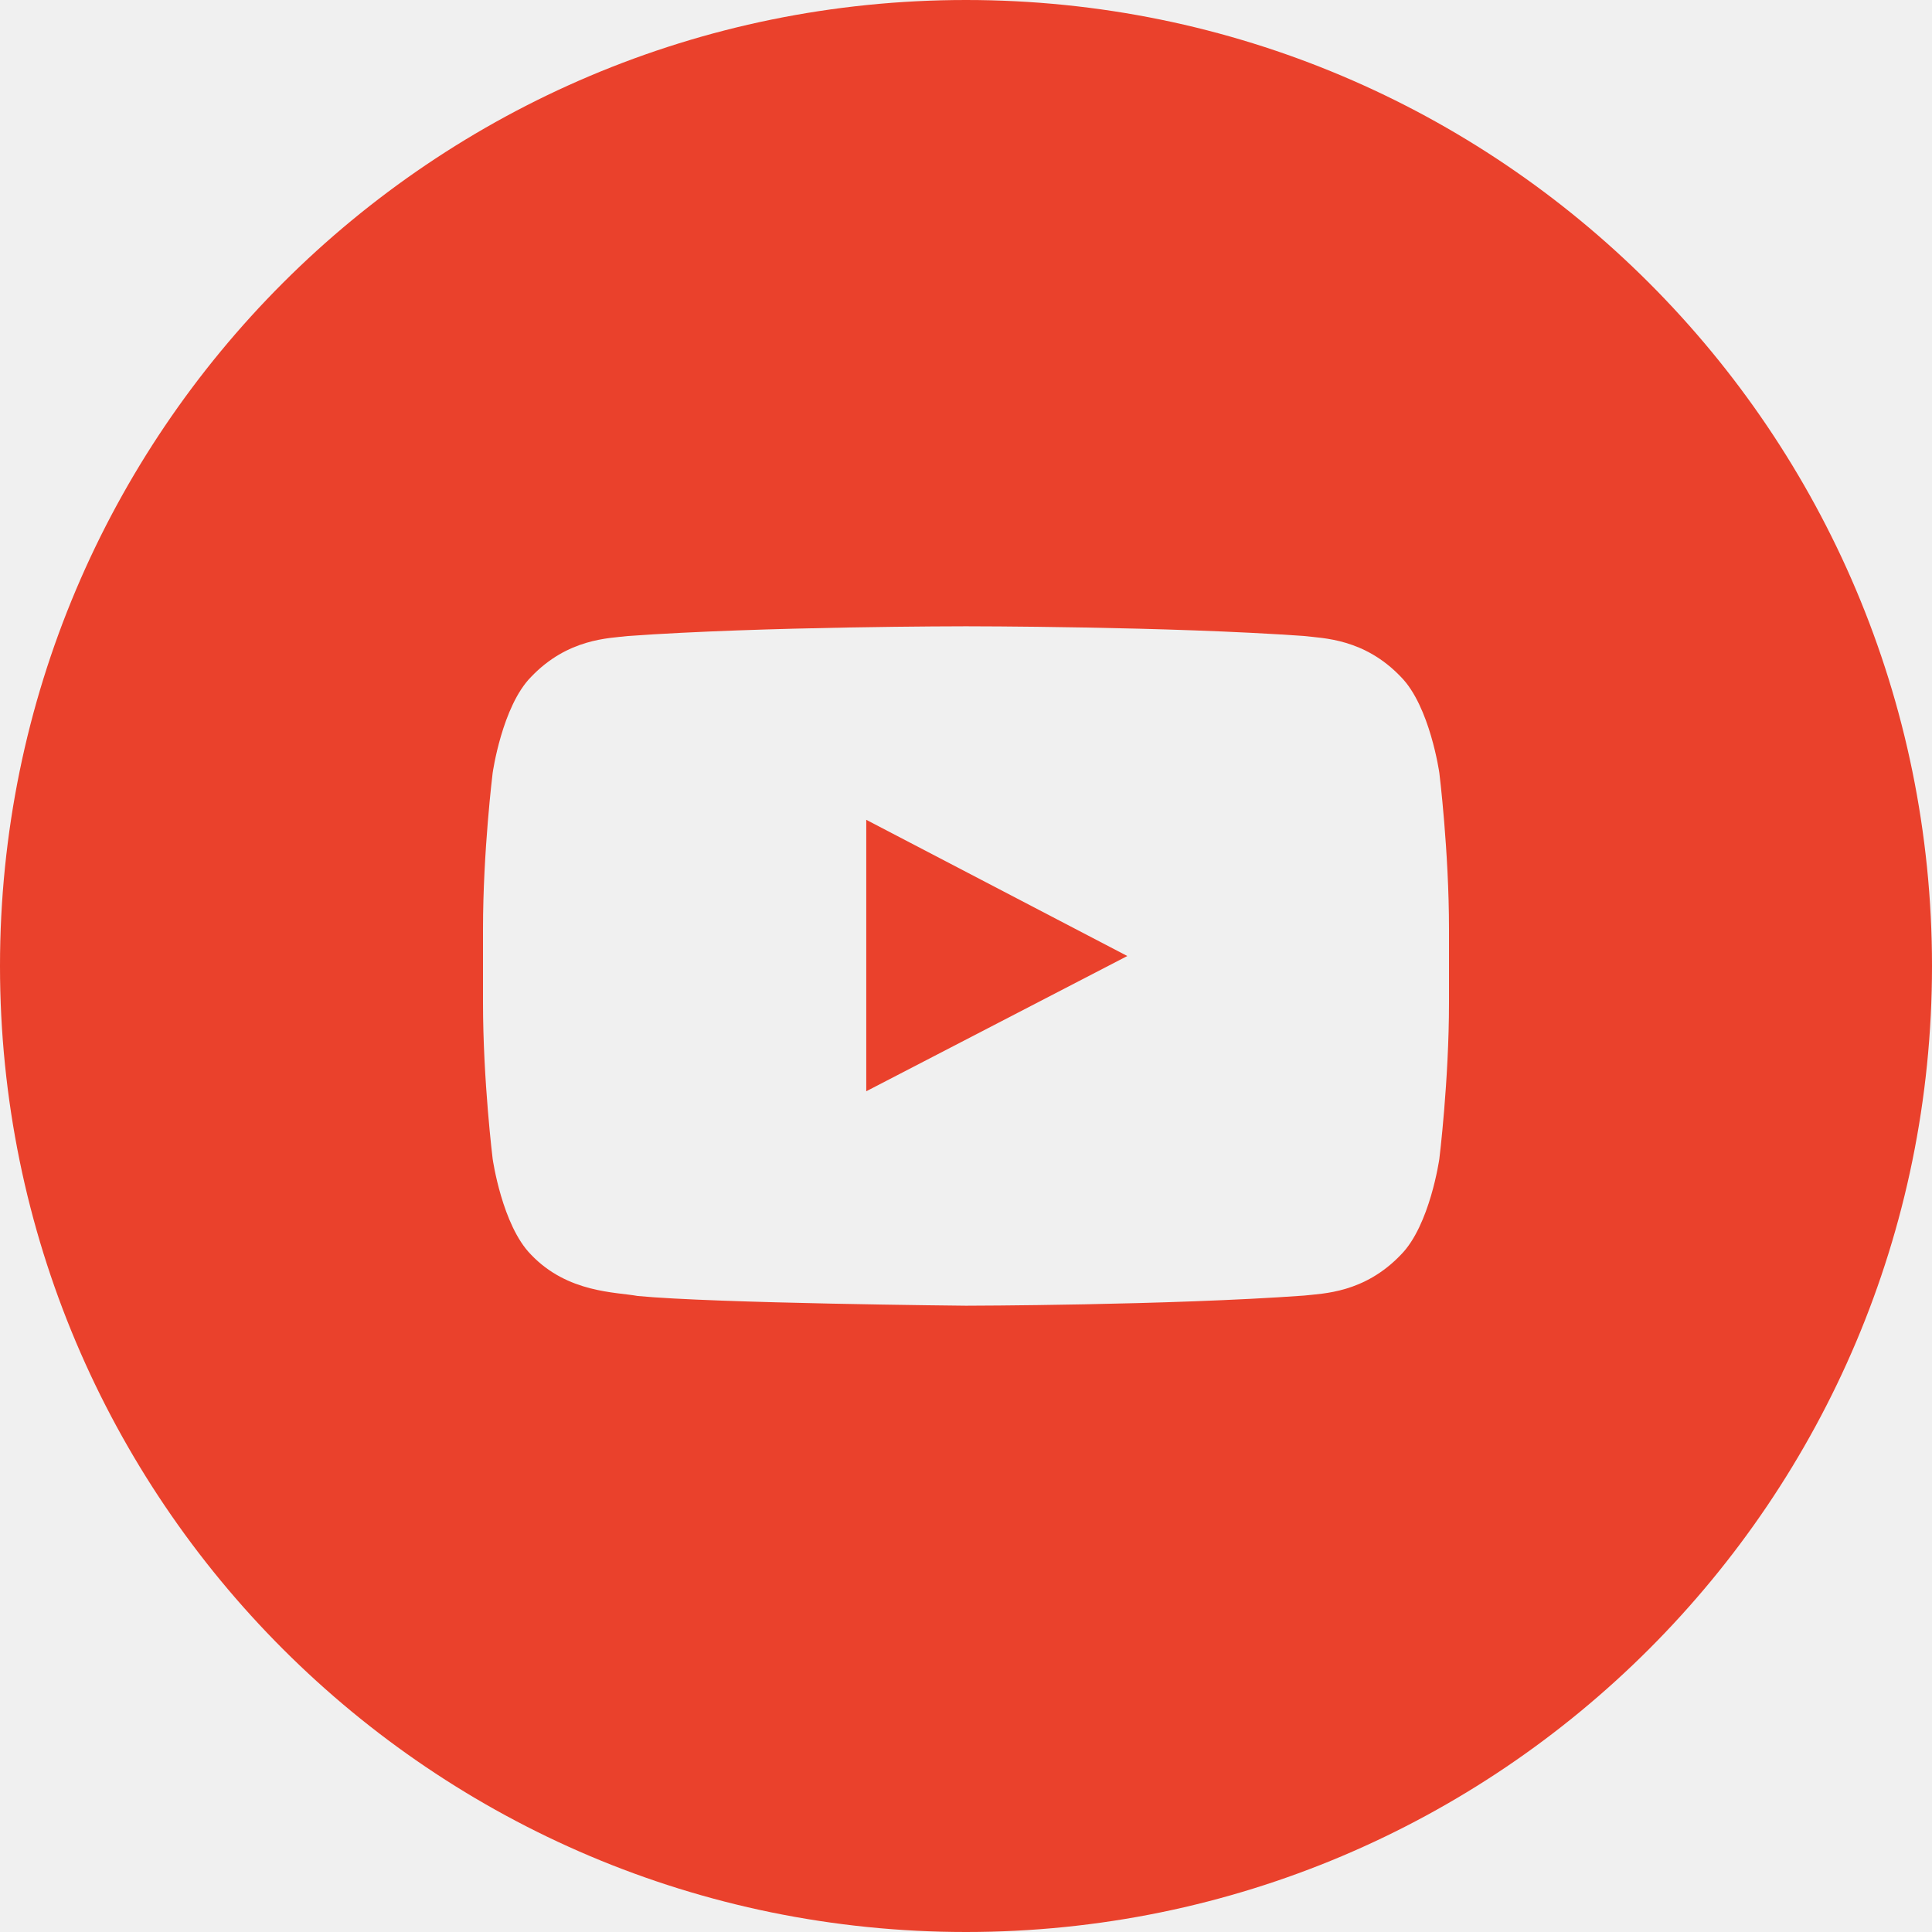
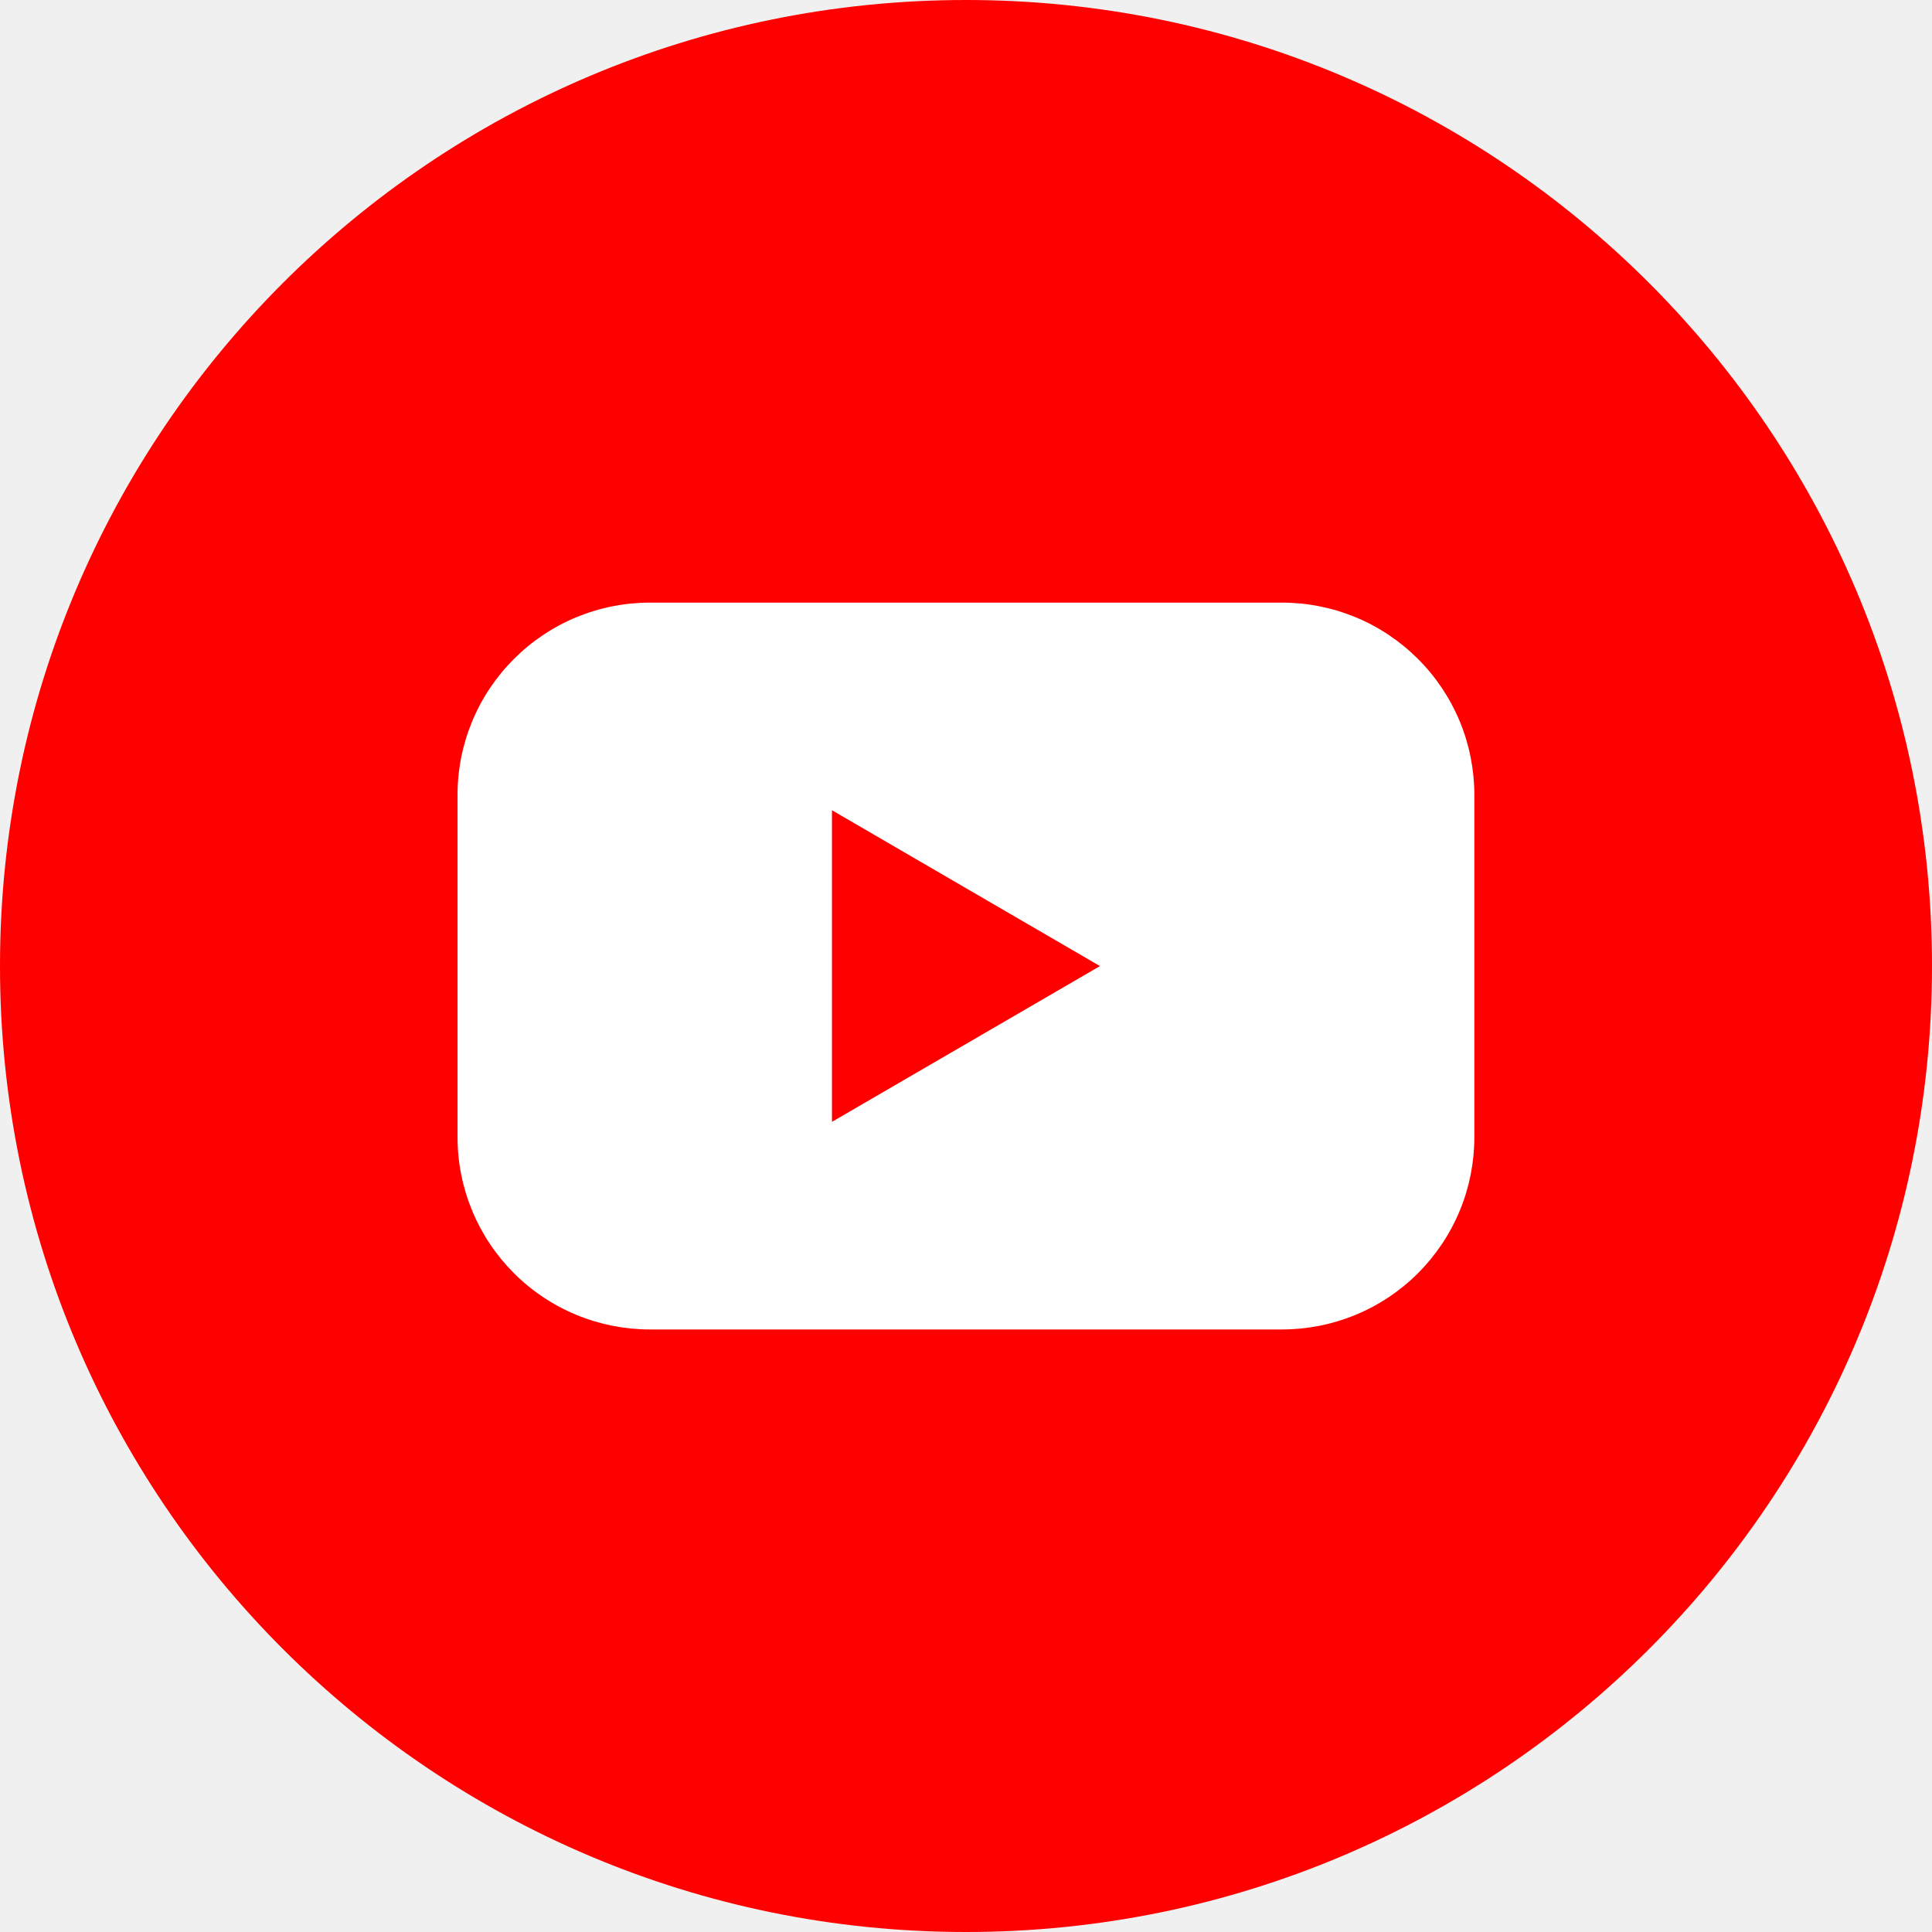
<svg xmlns="http://www.w3.org/2000/svg" width="24" height="24" viewBox="0 0 24 24" fill="none">
-   <g clip-path="url(#clip0_4011_141)">
-     <path fill-rule="evenodd" clip-rule="evenodd" d="M18 12.453C18 13.424 17.88 14.396 17.88 14.396C17.88 14.396 17.763 15.222 17.403 15.586C16.947 16.064 16.436 16.067 16.201 16.094C14.521 16.216 12 16.22 12 16.22C12 16.22 8.88 16.191 7.92 16.099C7.653 16.049 7.053 16.064 6.597 15.586C6.237 15.222 6.12 14.396 6.12 14.396C6.12 14.396 6 13.424 6 12.453V11.543C6 10.571 6.12 9.601 6.12 9.601C6.12 9.601 6.237 8.774 6.597 8.409C7.053 7.931 7.564 7.929 7.799 7.901C9.479 7.78 11.998 7.78 11.998 7.78H12.002C12.002 7.78 14.521 7.78 16.201 7.901C16.436 7.929 16.947 7.931 17.403 8.409C17.763 8.774 17.88 9.601 17.88 9.601C17.88 9.601 18 10.571 18 11.543V12.453ZM12 0C5.372 0 0 5.372 0 12C0 18.627 5.372 24 12 24C18.628 24 24 18.627 24 12C24 5.372 18.628 0 12 0Z" fill="#EA412C" />
-     <path fill-rule="evenodd" clip-rule="evenodd" d="M10.761 13.556L14.004 11.876L10.761 10.184L10.761 13.556Z" fill="#EA412C" />
+   <g clip-path="url(#clip0_2006_1212)">
+     <path d="M12 24C18.627 24 24 18.627 24 12C24 5.373 18.627 0 12 0C5.373 0 0 5.373 0 12C0 18.627 5.373 24 12 24Z" fill="#FF0000" />
+     <path d="M15.926 7.486H8.073C7.759 7.486 7.448 7.548 7.158 7.668C6.868 7.788 6.605 7.965 6.383 8.187C6.161 8.409 5.985 8.672 5.865 8.962C5.745 9.252 5.683 9.563 5.684 9.877V14.124C5.683 14.438 5.745 14.749 5.865 15.039C5.985 15.329 6.161 15.592 6.383 15.815C6.605 16.037 6.868 16.213 7.158 16.333C7.448 16.453 7.759 16.515 8.073 16.515H15.926C16.24 16.515 16.551 16.453 16.841 16.333C17.131 16.213 17.394 16.037 17.616 15.815C17.838 15.592 18.014 15.329 18.134 15.039C18.254 14.749 18.315 14.438 18.315 14.124V9.877C18.315 9.563 18.254 9.252 18.134 8.962C18.014 8.672 17.838 8.409 17.616 8.187C17.394 7.965 17.131 7.788 16.841 7.668C16.551 7.548 16.24 7.486 15.926 7.486ZM10.335 13.936V10.065L13.664 12.001L10.335 13.936Z" fill="white" />
  </g>
  <defs>
-     <clipPath id="clip0_4011_141">
+     <clipPath id="clip0_2006_1212">
      <rect width="24" height="24" fill="white" />
    </clipPath>
  </defs>
</svg>
